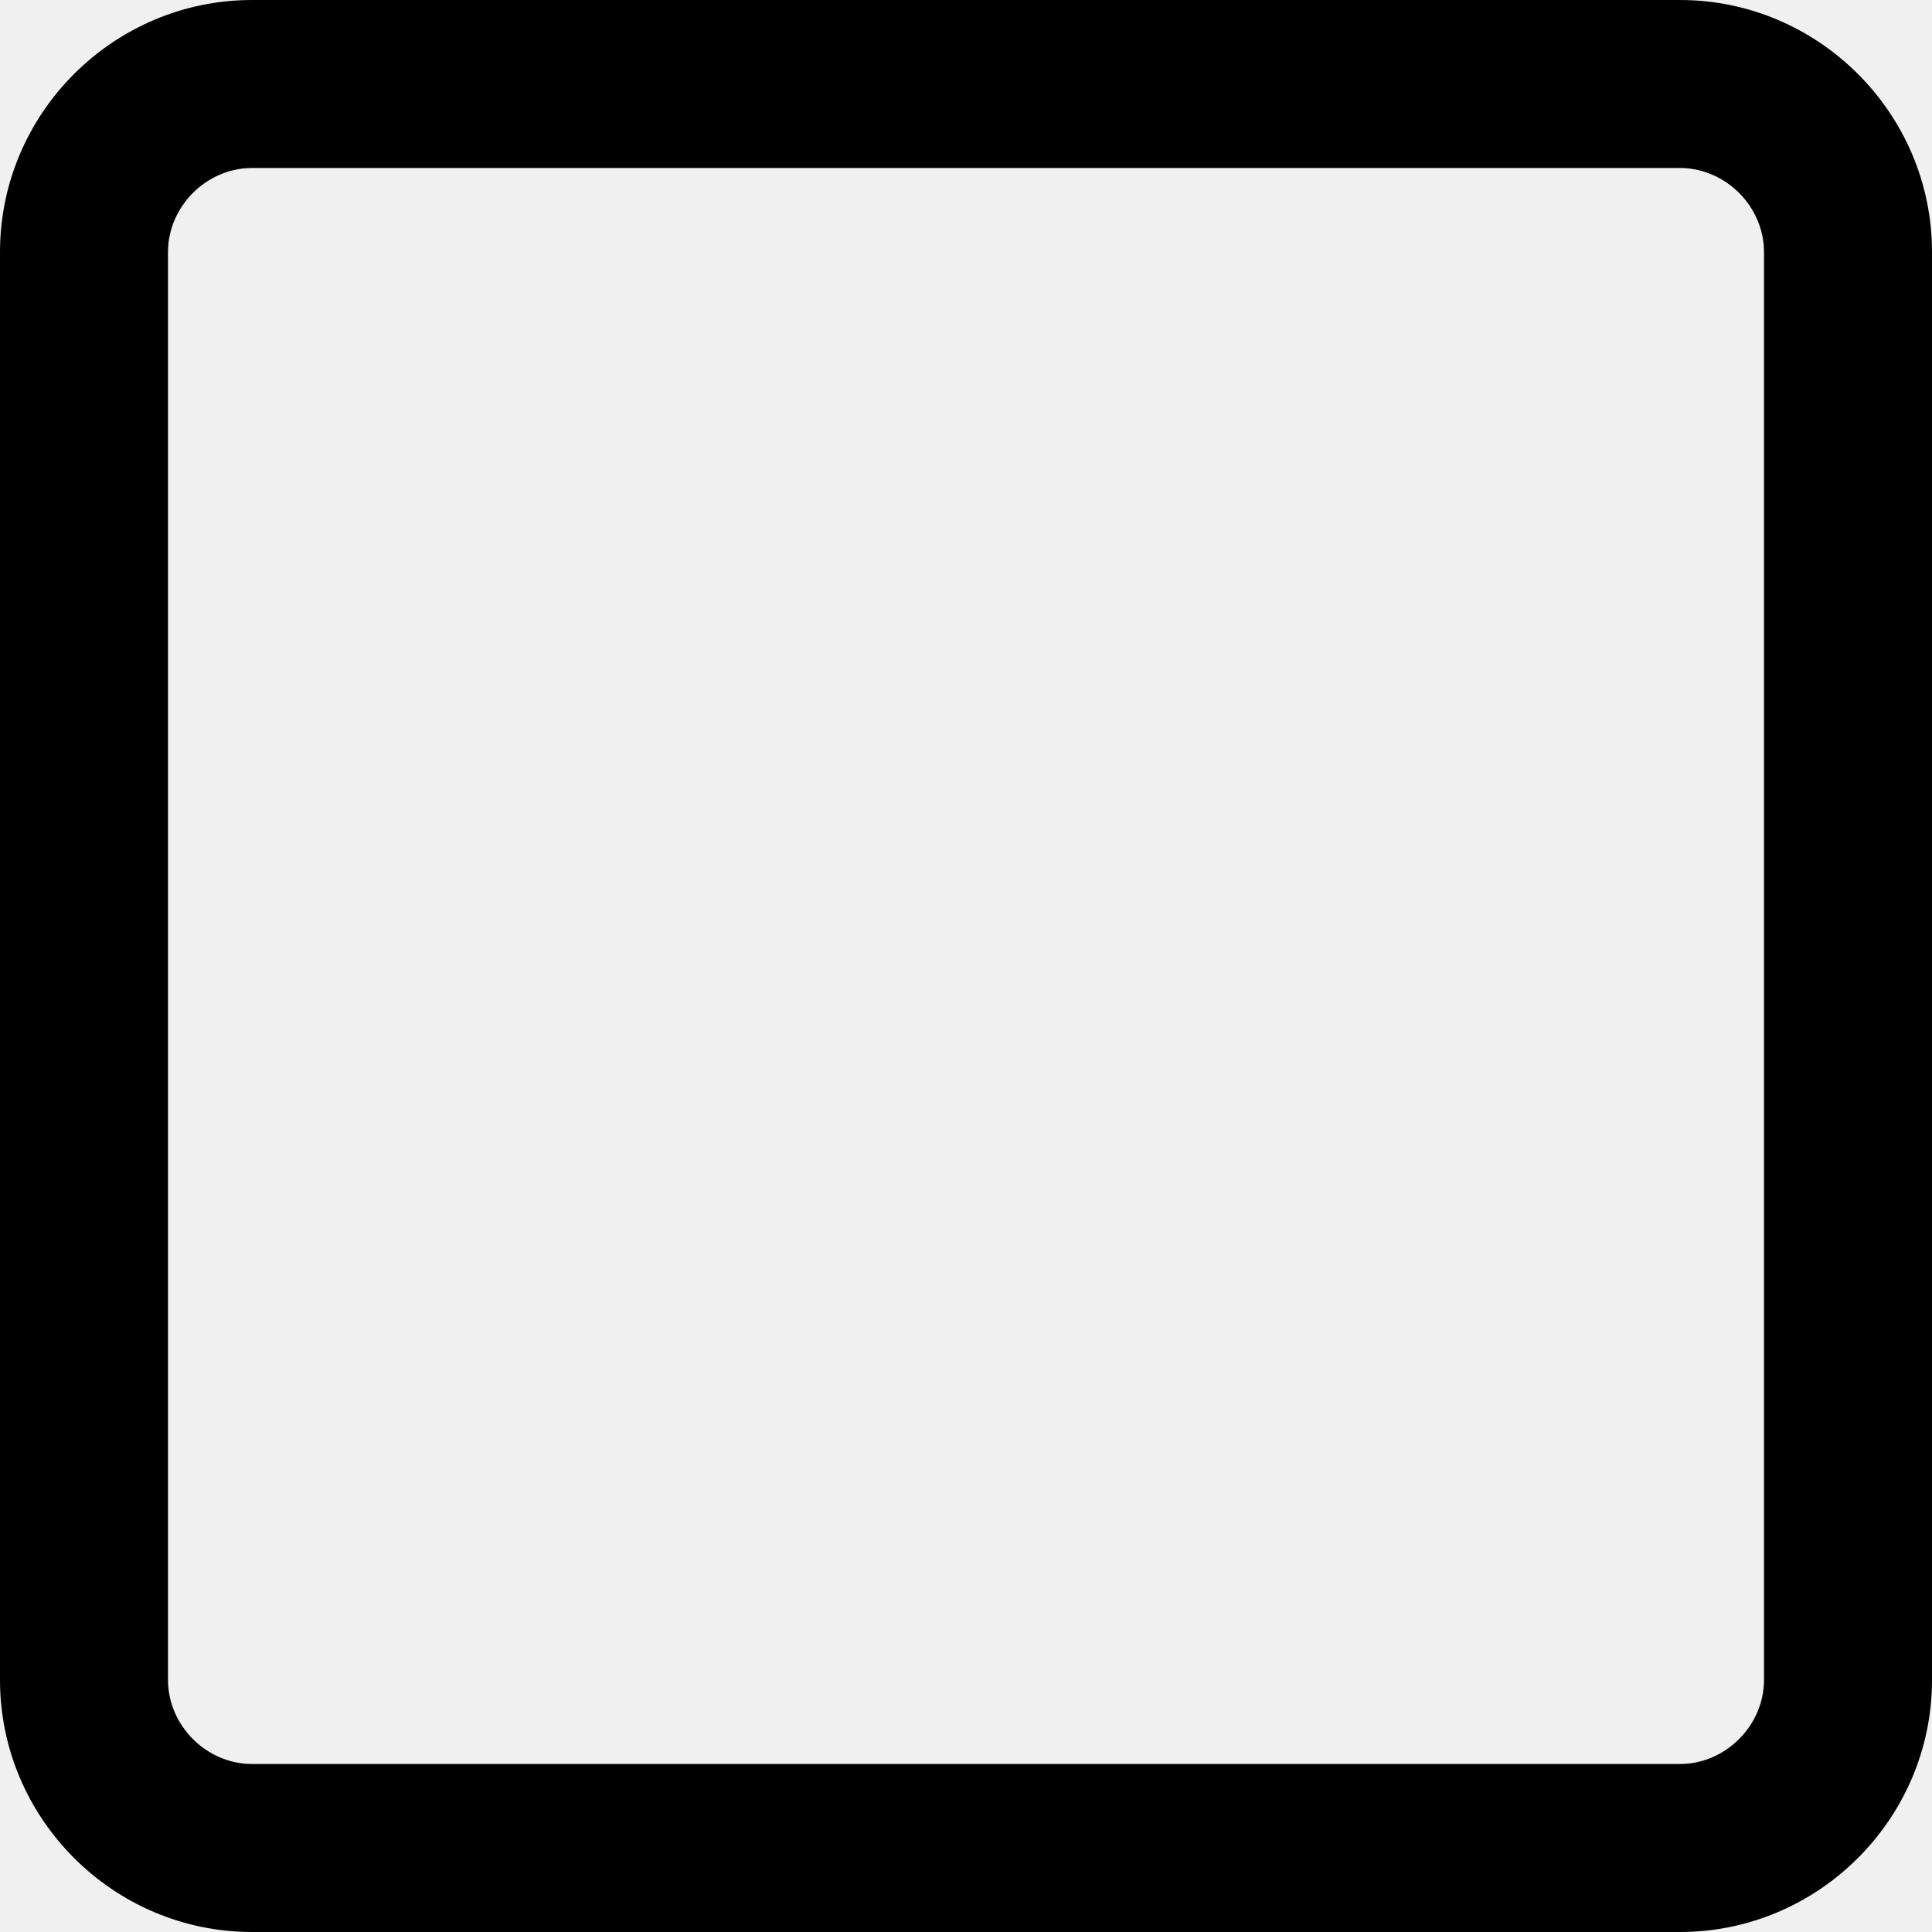
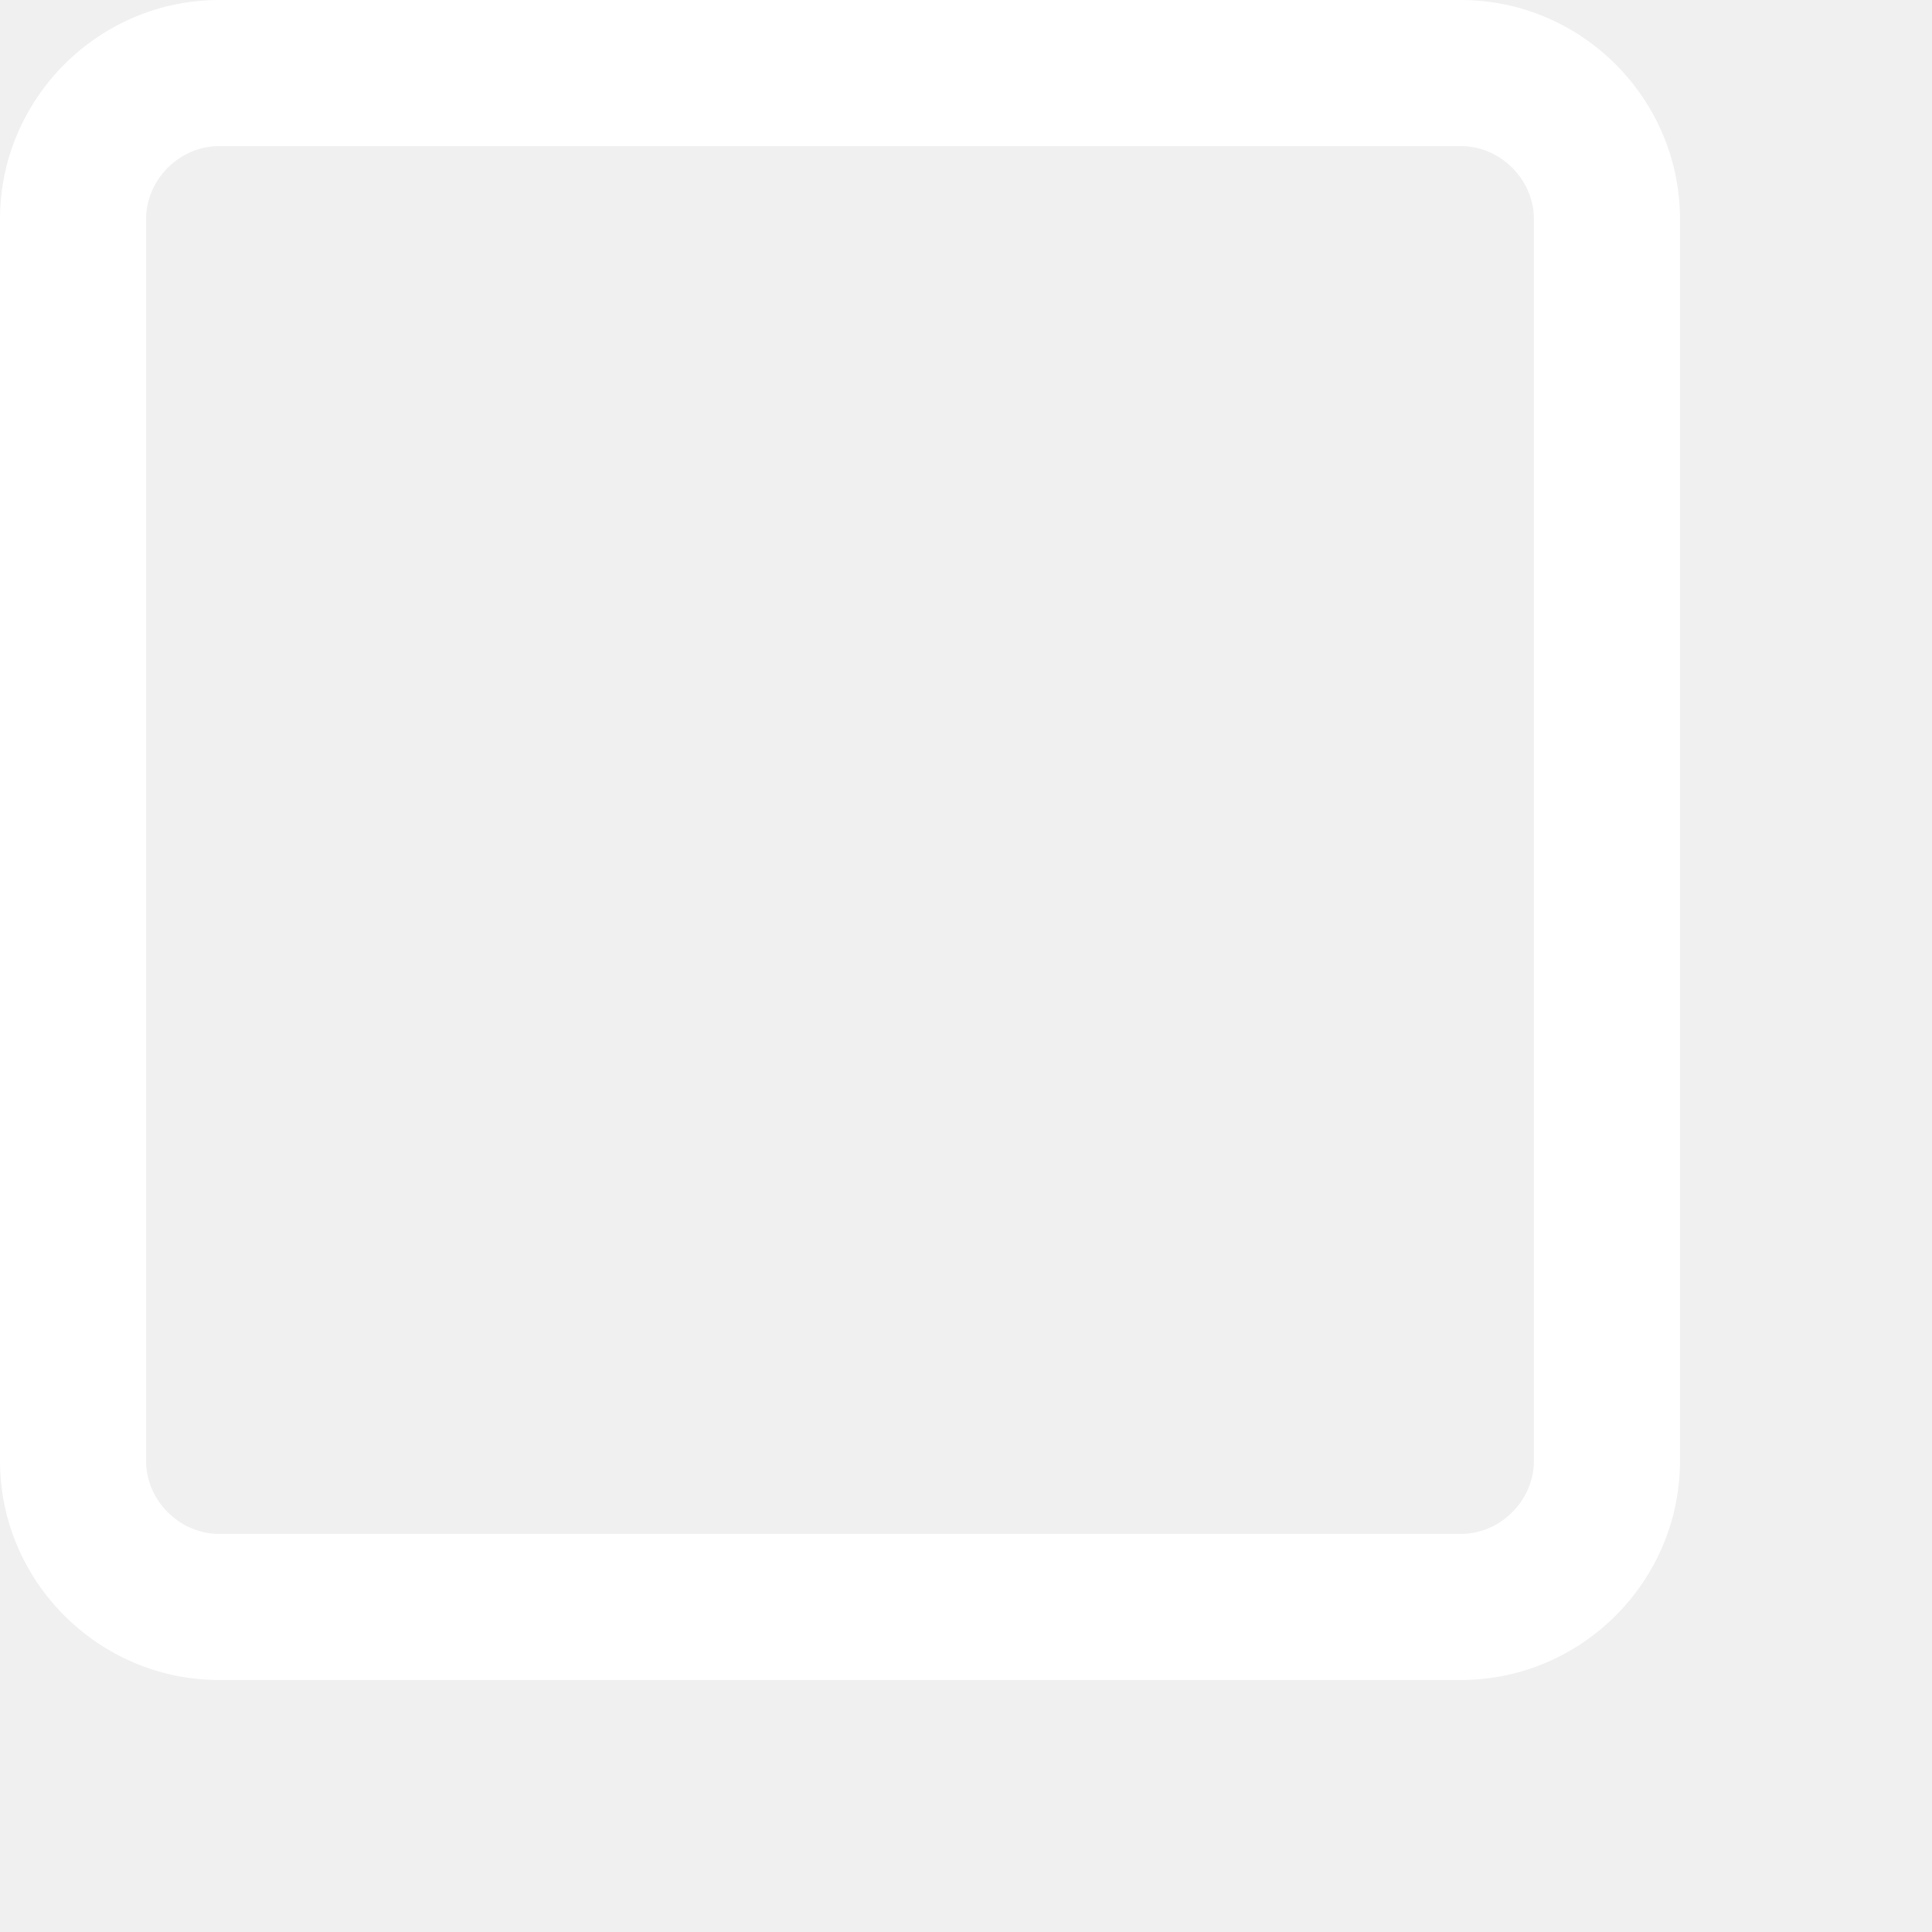
- <svg xmlns="http://www.w3.org/2000/svg" width="23" height="23" viewBox="0 0 23 23">
-   <path d="M20 2c.542 0 1 .458 1 1v17c0 .542-.458 1-1 1H3c-.542 0-1-.458-1-1V3c0-.542.458-1 1-1h17m0-2H3C1.35 0 0 1.35 0 3v17c0 1.65 1.35 3 3 3h17c1.65 0 3-1.35 3-3V3c0-1.65-1.35-3-3-3z" />
+ <svg xmlns="http://www.w3.org/2000/svg" width="23" height="23" viewBox="0 0 23 23" fill="#ffffff">
+   <g transform="scale(0.8695652)">
+     <path d="M20 2c.542 0 1 .458 1 1v17c0 .542-.458 1-1 1H3c-.542 0-1-.458-1-1V3c0-.542.458-1 1-1h17m0-2H3C1.35 0 0 1.35 0 3v17c0 1.65 1.35 3 3 3h17c1.65 0 3-1.35 3-3V3c0-1.65-1.35-3-3-3z" />
+   </g>
</svg>
